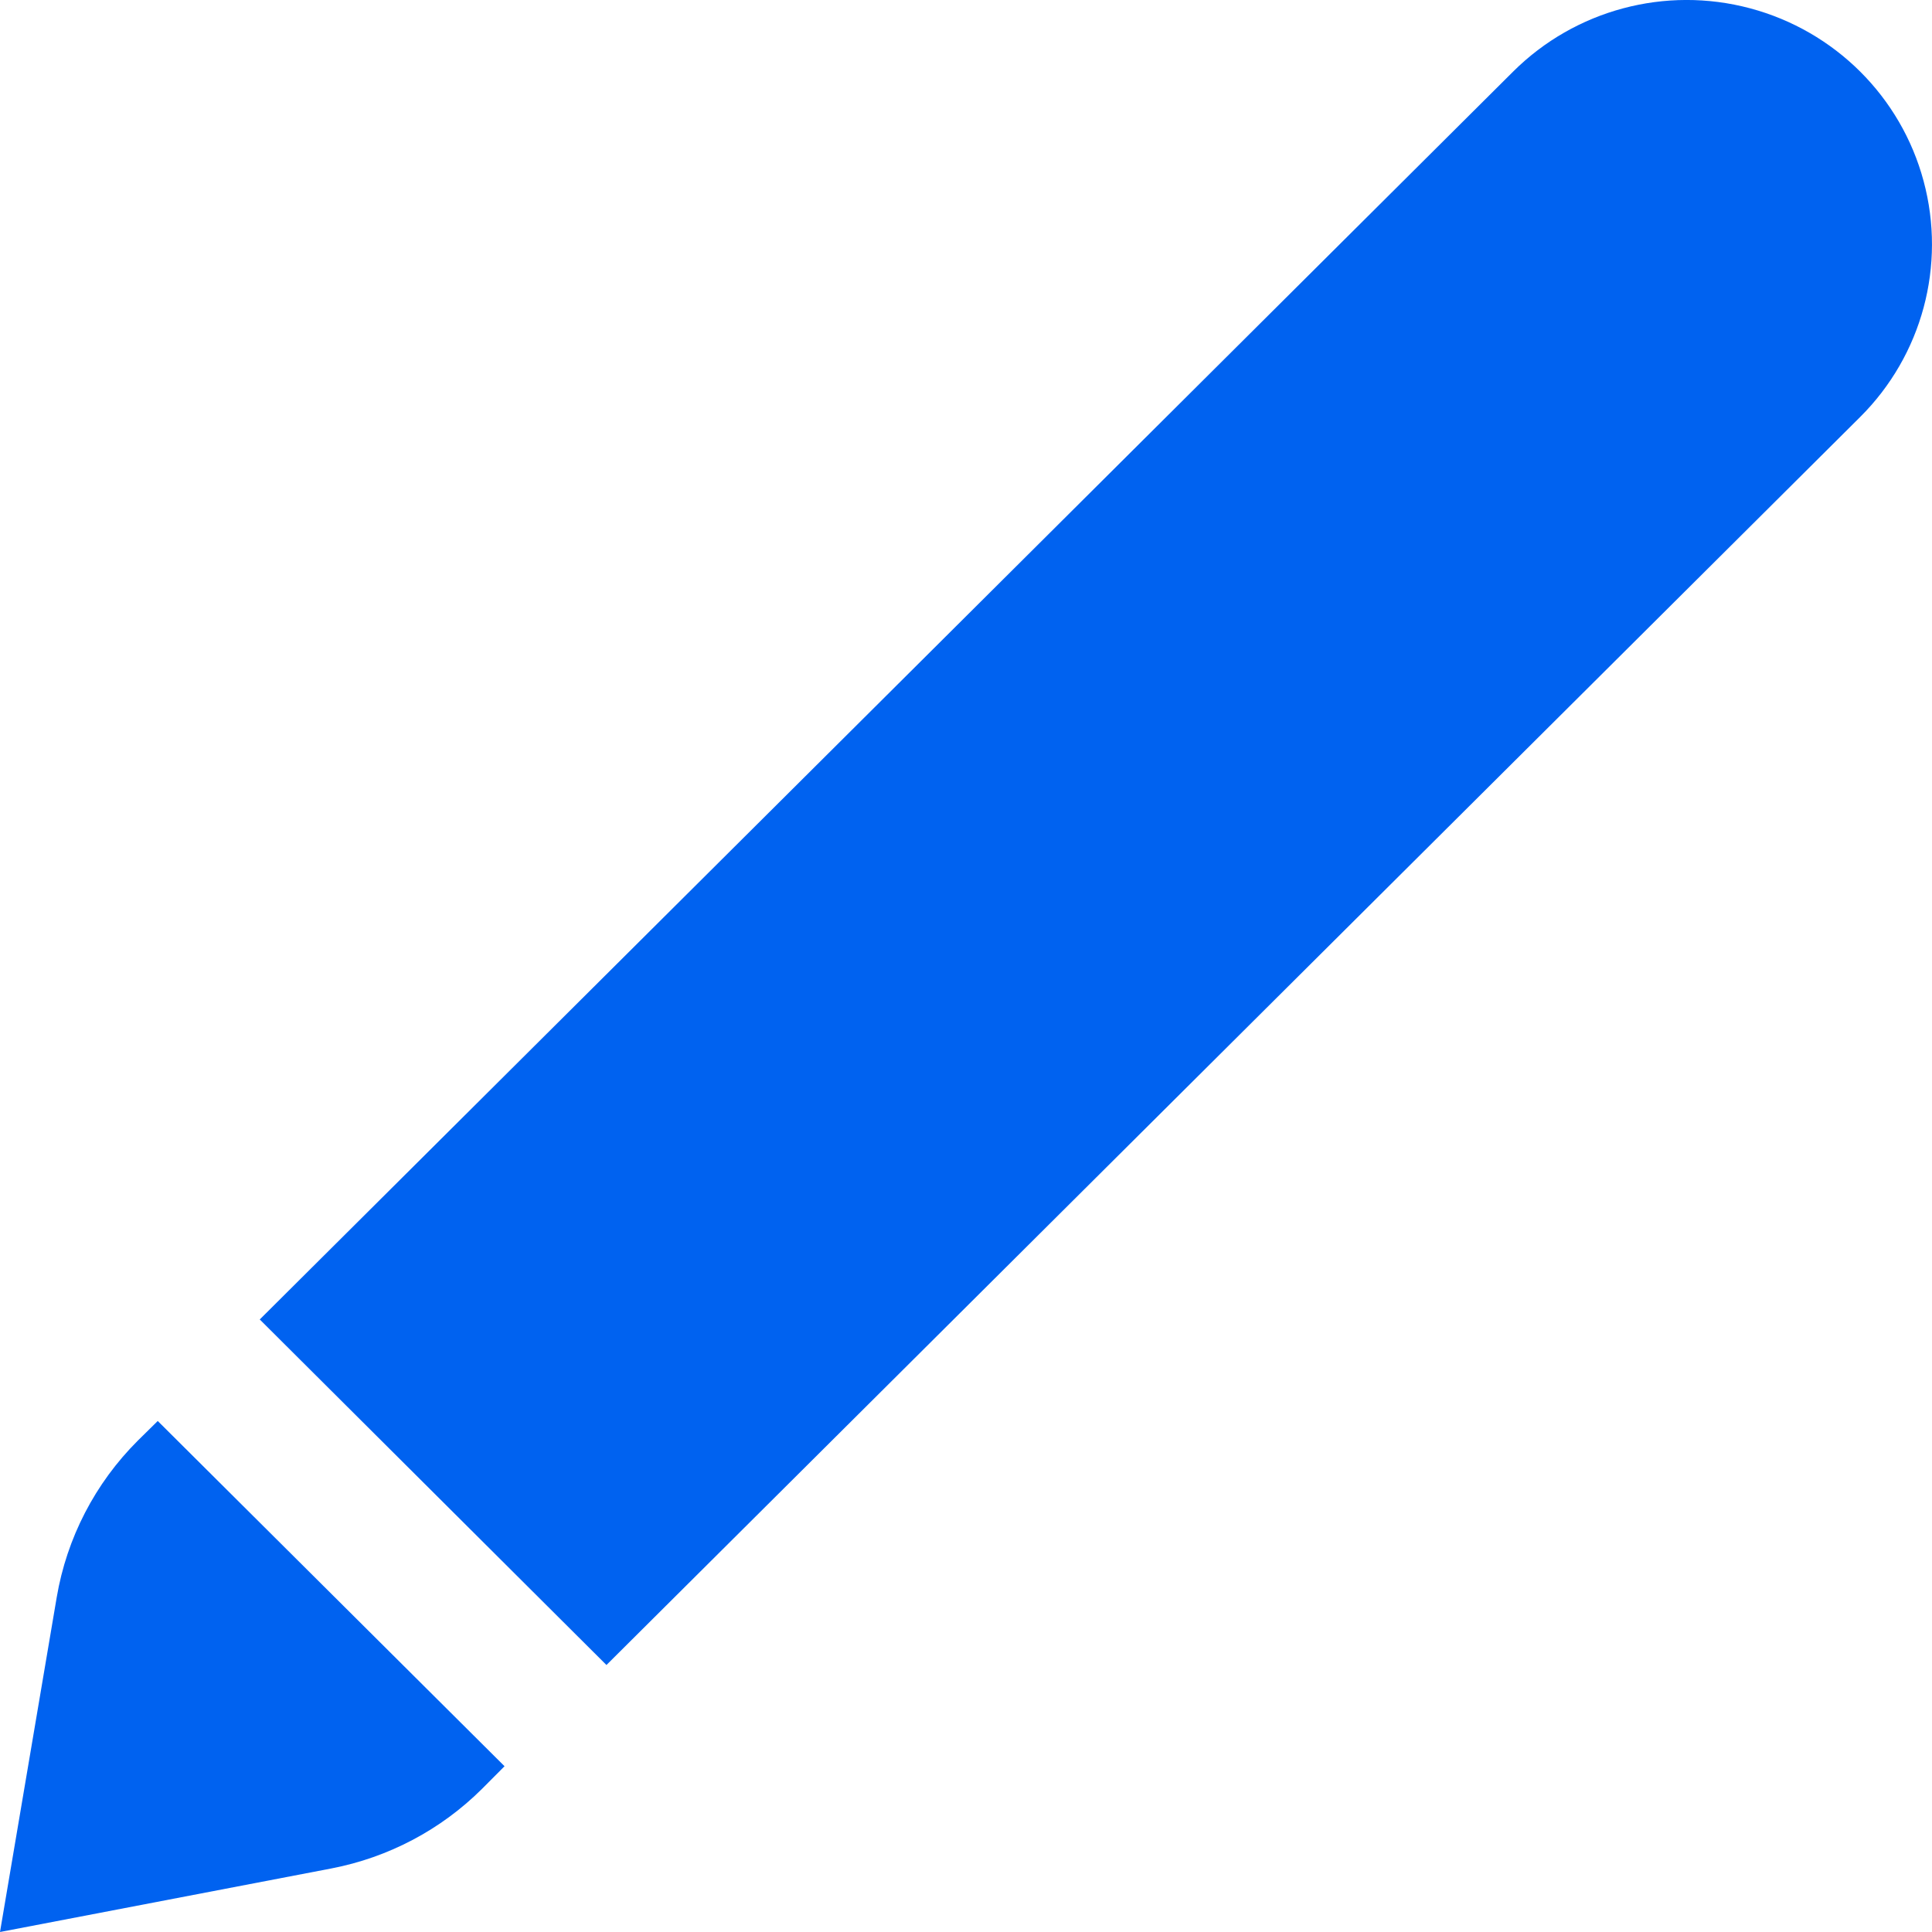
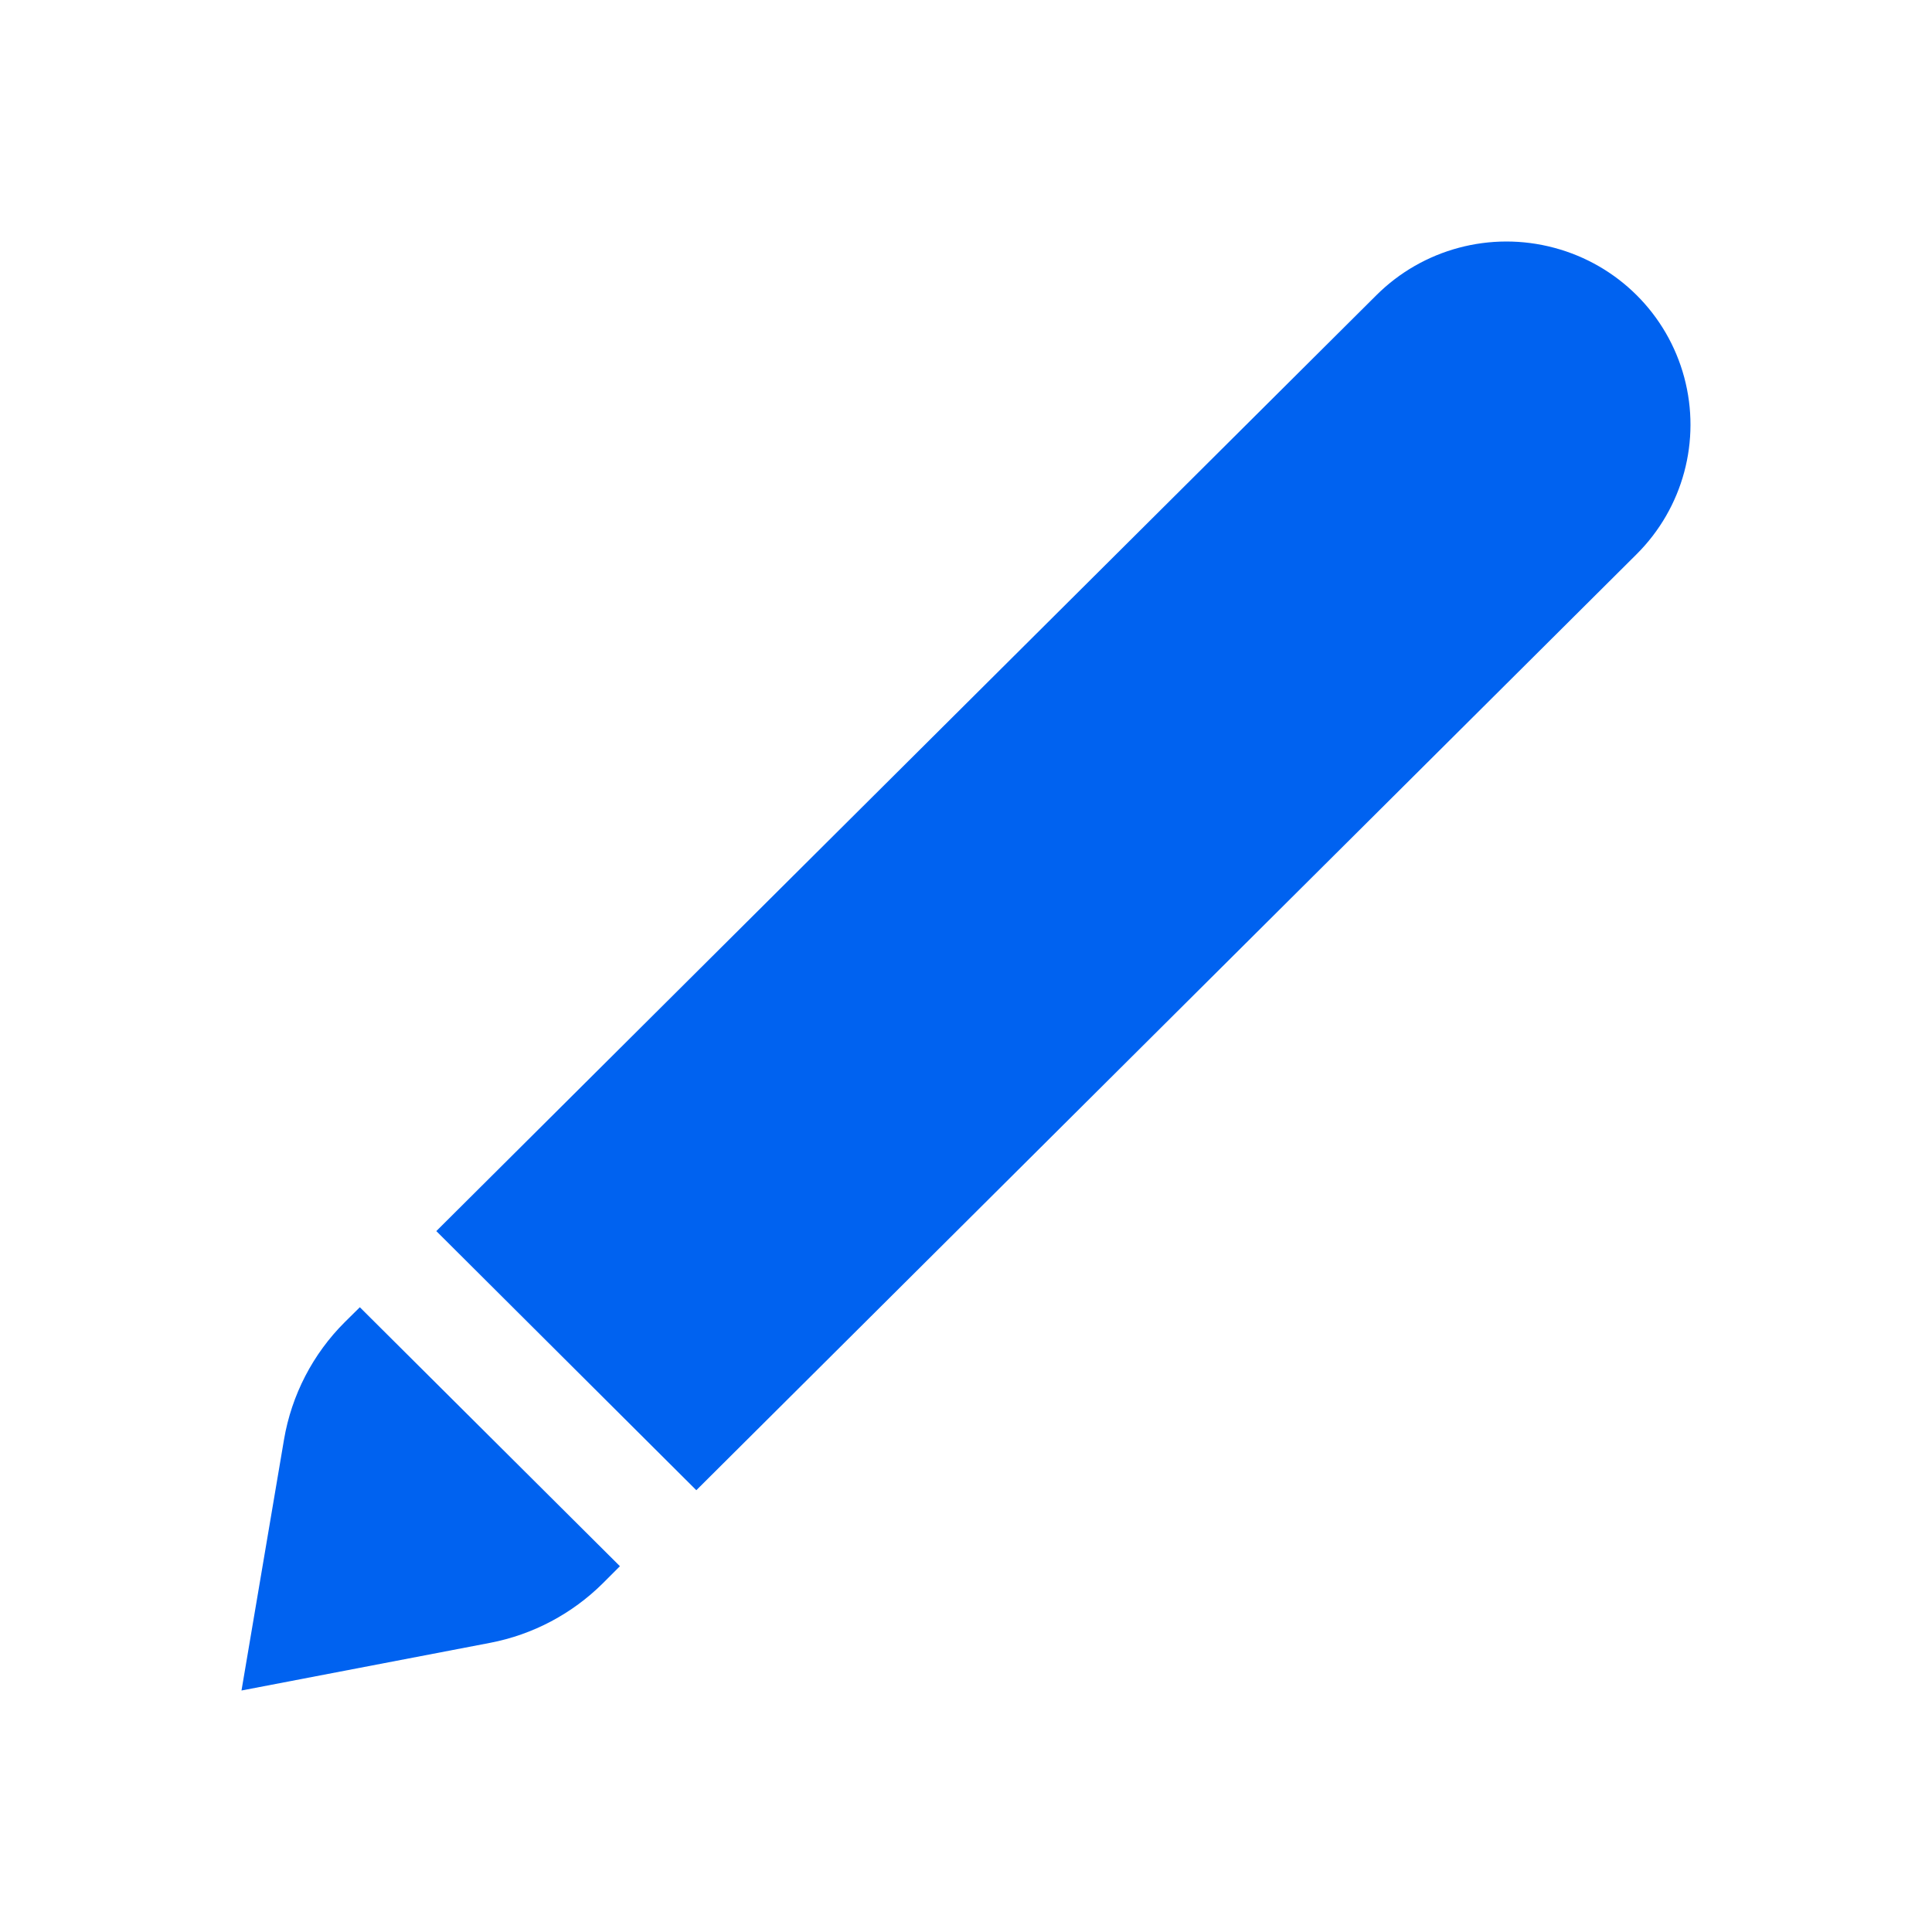
- <svg xmlns="http://www.w3.org/2000/svg" width="20px" height="20px" viewBox="0 0 20 20" version="1.1">
+ <svg xmlns="http://www.w3.org/2000/svg" width="24px" height="24px" viewBox="0 0 24 24" version="1.1">
  <g id="画笔激活" stroke="none" stroke-width="1" fill="none" fill-rule="evenodd">
-     <path d="M1.633,14.71 L5.223,18.284 L4.99,18.518 C4.565,18.941 4.022,19.228 3.431,19.342 L0,20 L0.587,16.536 C0.691,15.922 0.984,15.355 1.426,14.914 L1.633,14.71 Z M2.688,13.66 L15.664,0.741 C16.306,0.102 17.241,-0.148 18.117,0.086 C18.994,0.32 19.679,1.002 19.913,1.874 C20.148,2.747 19.898,3.678 19.256,4.317 L6.278,17.236 L2.69,13.66 L2.688,13.66 Z" id="画笔" fill="#0062F0" fill-rule="nonzero" />
+     <path d="M4.47,16.239 L7.701,19.456 L7.491,19.666 C7.108,20.047 6.62,20.306 6.088,20.408 L3,21 L3.528,17.883 C3.622,17.33 3.886,16.819 4.284,16.423 L4.47,16.239 Z M5.419,15.294 L17.098,3.667 C17.675,3.092 18.517,2.867 19.306,3.078 C20.095,3.288 20.711,3.901 20.922,4.687 C21.133,5.472 20.908,6.31 20.33,6.885 L8.65,18.512 L5.421,15.294 L5.419,15.294 Z" id="画笔" fill="#0062F0" fill-rule="nonzero" />
  </g>
</svg>
